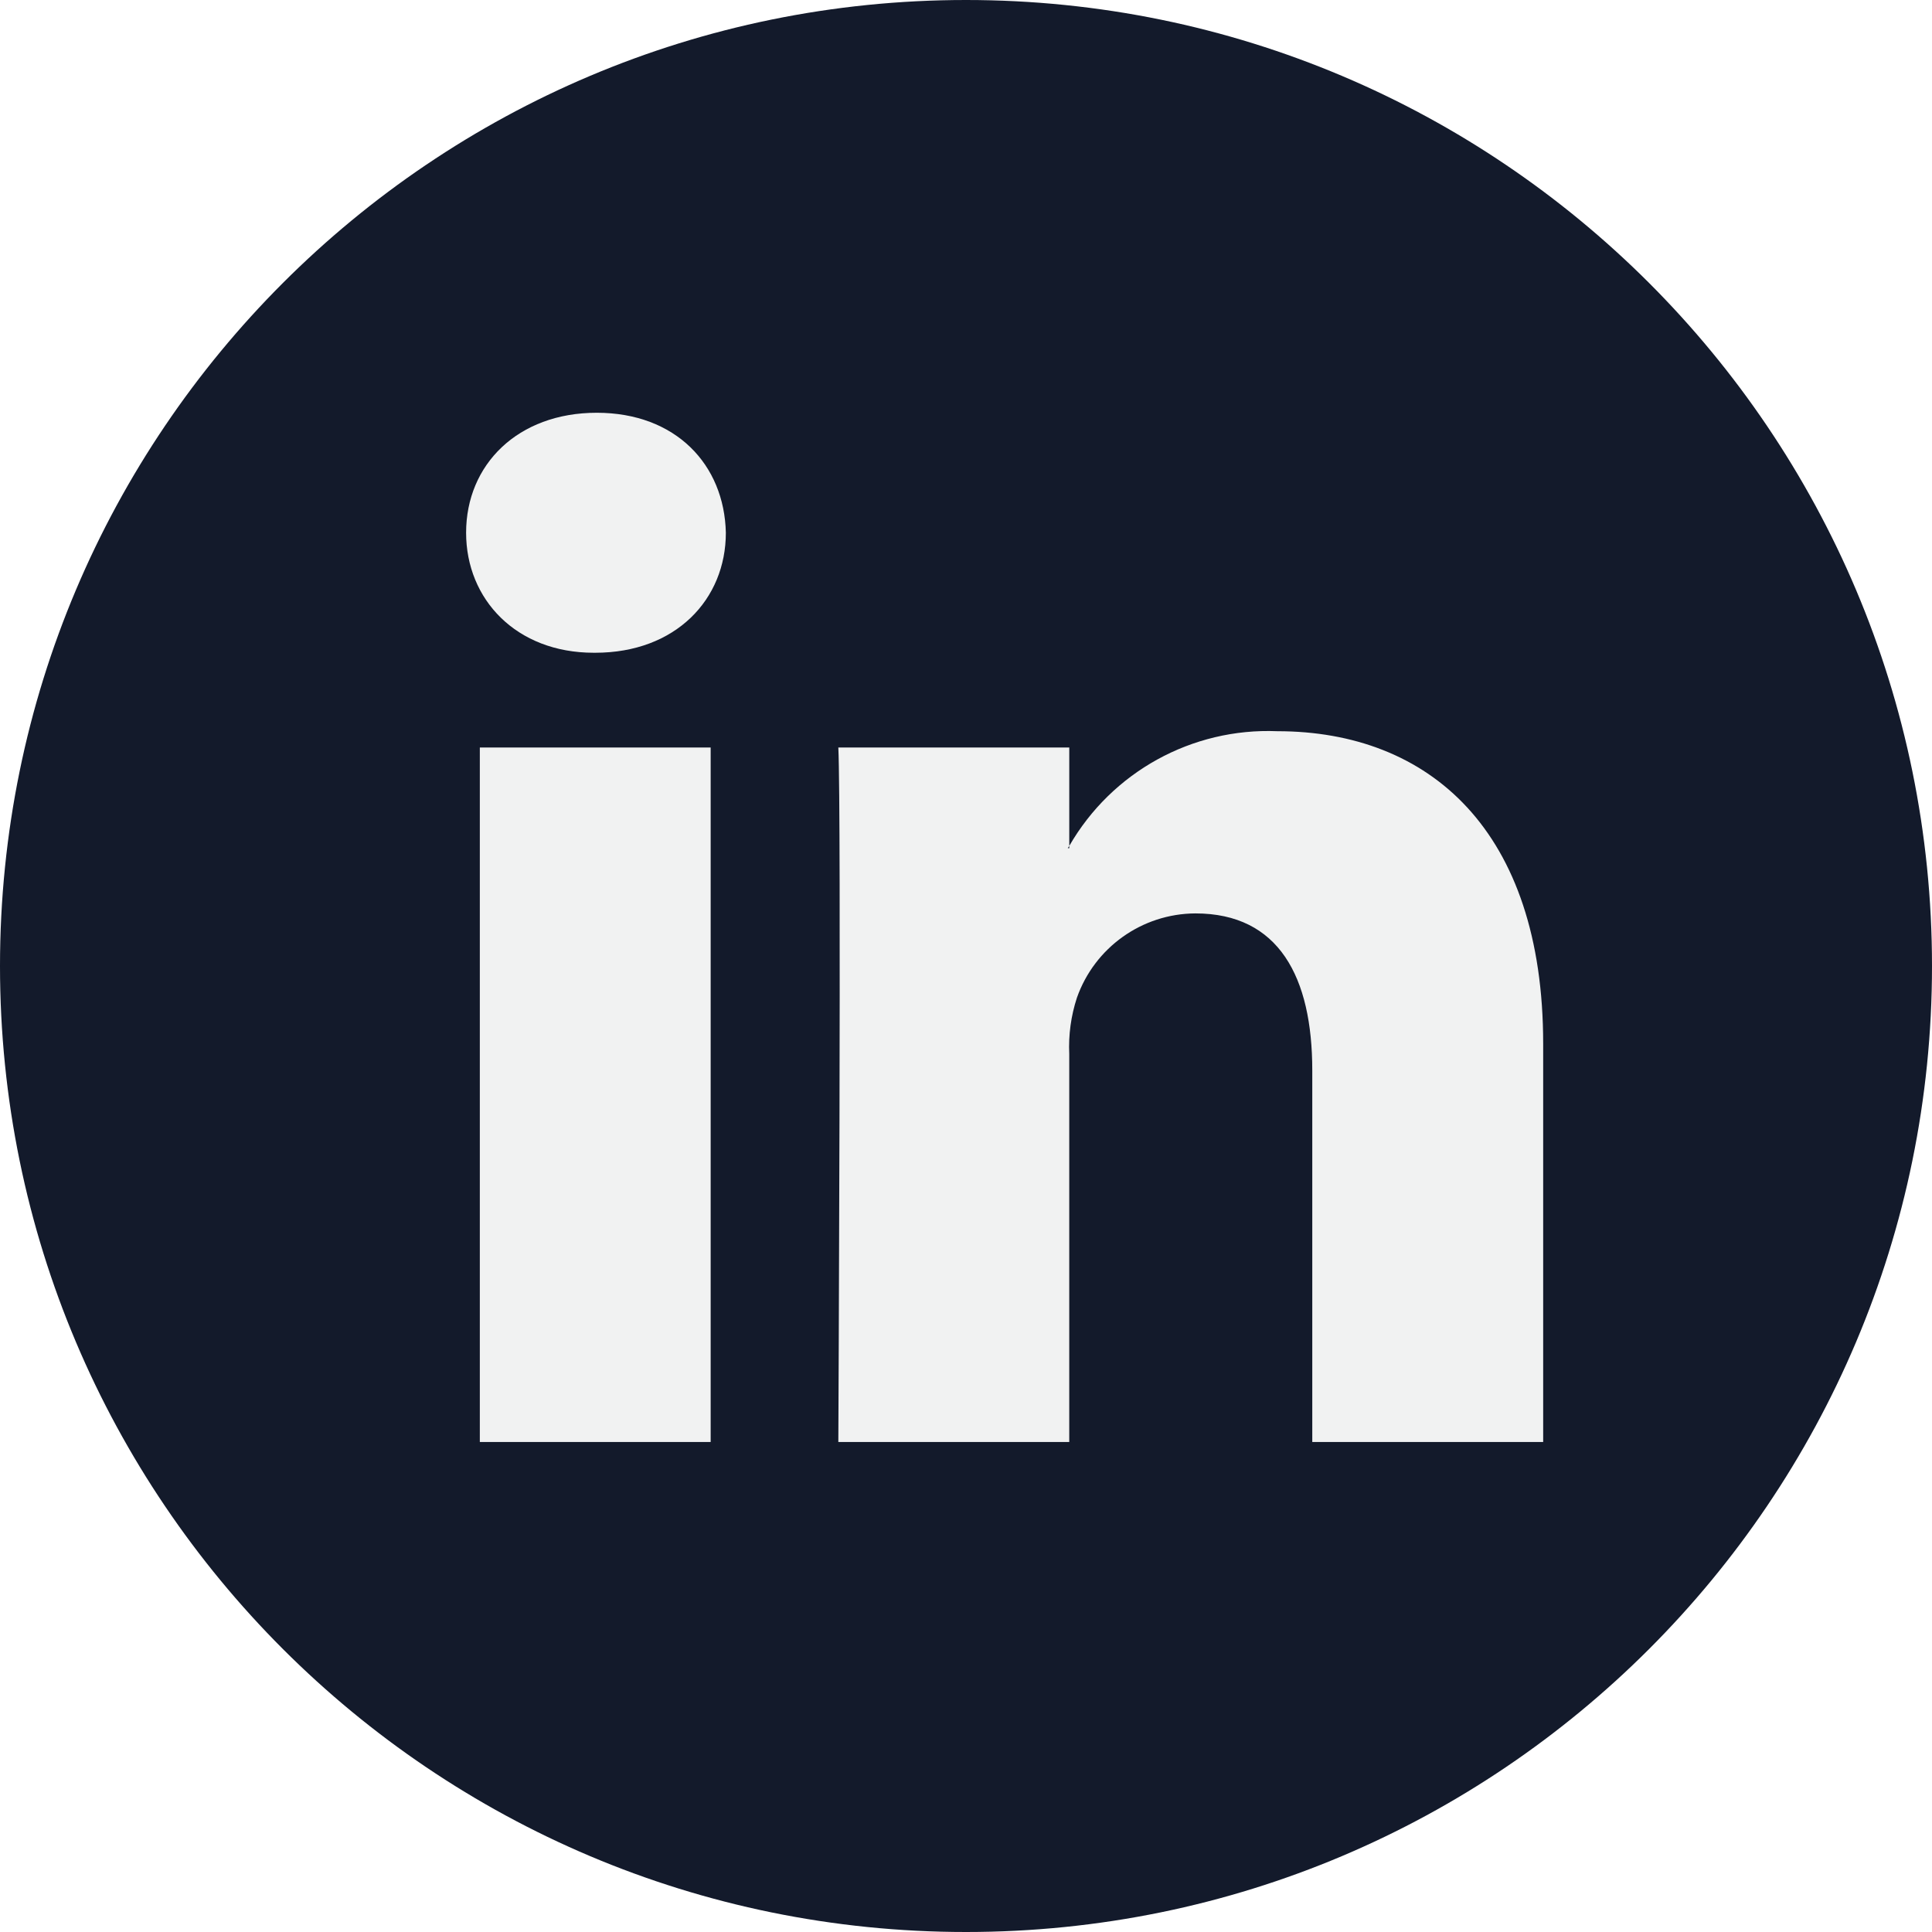
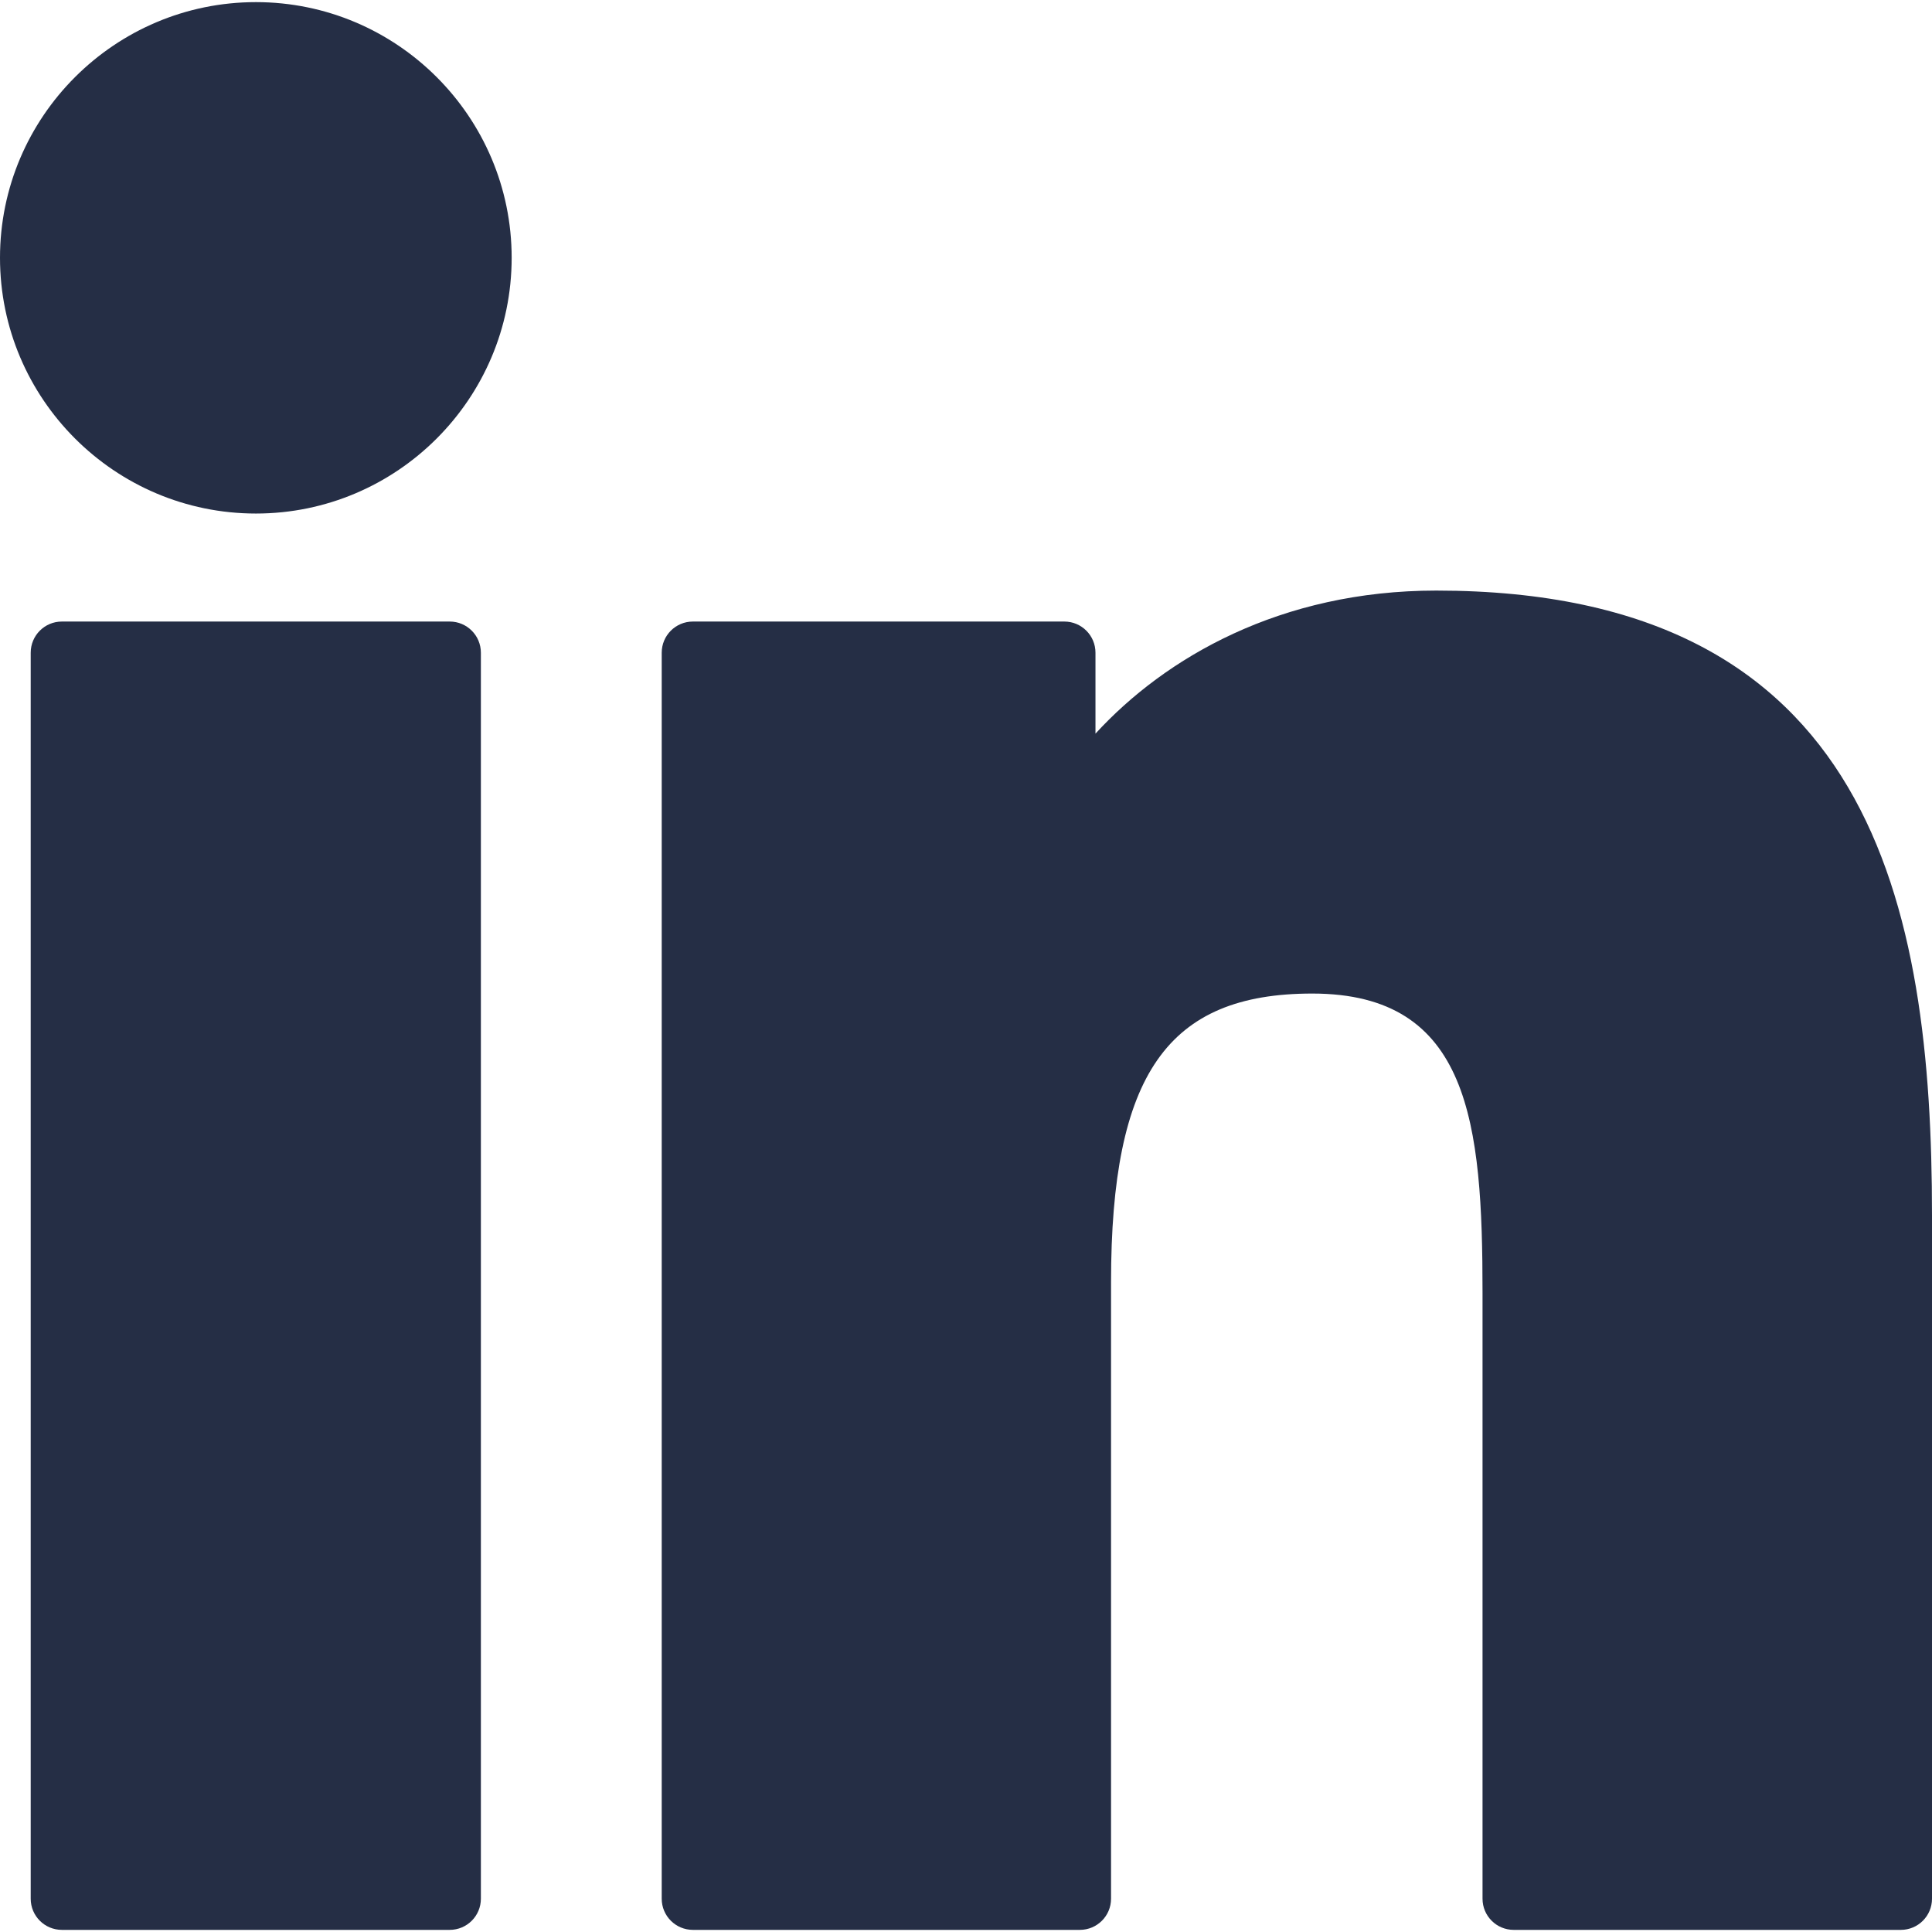
- <svg xmlns="http://www.w3.org/2000/svg" width="112.196" height="112.196" viewBox="0 0 112.196 112.196">
-   <g id="linkedin" transform="translate(0 0.001)">
-     <circle id="Ellipse_1" data-name="Ellipse 1" cx="56.098" cy="56.098" r="56.098" transform="translate(0 -0.001)" fill="#131a2b" />
-     <g id="Group_1" data-name="Group 1">
-       <path id="Path_1" data-name="Path 1" d="M89.616,60.611V83.739H76.207V62.161c0-5.418-1.936-9.118-6.791-9.118a7.335,7.335,0,0,0-6.878,4.9,9.178,9.178,0,0,0-.444,3.268V83.738H48.684s.18-36.546,0-40.329H62.095v5.715c-.027.045-.065.089-.089.132h.089v-.132A13.314,13.314,0,0,1,74.18,42.462c8.822,0,15.436,5.764,15.436,18.149ZM34.656,23.969c-4.587,0-7.588,3.011-7.588,6.967,0,3.872,2.914,6.97,7.412,6.97h.087c4.677,0,7.585-3.1,7.585-6.97-.089-3.956-2.908-6.967-7.5-6.967Zm-6.791,59.77H41.27V43.409H27.865Z" fill="#f1f2f2" />
+ <svg xmlns="http://www.w3.org/2000/svg" version="1.1" id="Layer_1" x="0px" y="0px" viewBox="0 0 310 310" style="enable-background:new 0 0 310 310;" xml:space="preserve" width="512px" height="512px">
+   <g>
+     <g id="XMLID_801_">
+       <path id="XMLID_802_" d="M72.16,99.73H9.927c-2.762,0-5,2.239-5,5v199.928c0,2.762,2.238,5,5,5H72.16c2.762,0,5-2.238,5-5V104.73   C77.16,101.969,74.922,99.73,72.16,99.73z" data-original="#000000" class="active-path" data-old_color="#000000" fill="#252E45" />
+       <path id="XMLID_803_" d="M41.066,0.341C18.422,0.341,0,18.743,0,41.362C0,63.991,18.422,82.4,41.066,82.4   c22.626,0,41.033-18.41,41.033-41.038C82.1,18.743,63.692,0.341,41.066,0.341z" data-original="#000000" class="active-path" data-old_color="#000000" fill="#252E45" />
+       <path id="XMLID_804_" d="M230.454,94.761c-24.995,0-43.472,10.745-54.679,22.954V104.73c0-2.761-2.238-5-5-5h-59.599   c-2.762,0-5,2.239-5,5v199.928c0,2.762,2.238,5,5,5h62.097c2.762,0,5-2.238,5-5v-98.918c0-33.333,9.054-46.319,32.29-46.319   c25.306,0,27.317,20.818,27.317,48.034v97.204c0,2.762,2.238,5,5,5H305c2.762,0,5-2.238,5-5V194.995   C310,145.43,300.549,94.761,230.454,94.761z" data-original="#000000" class="active-path" data-old_color="#000000" fill="#252E45" />
    </g>
  </g>
</svg>
